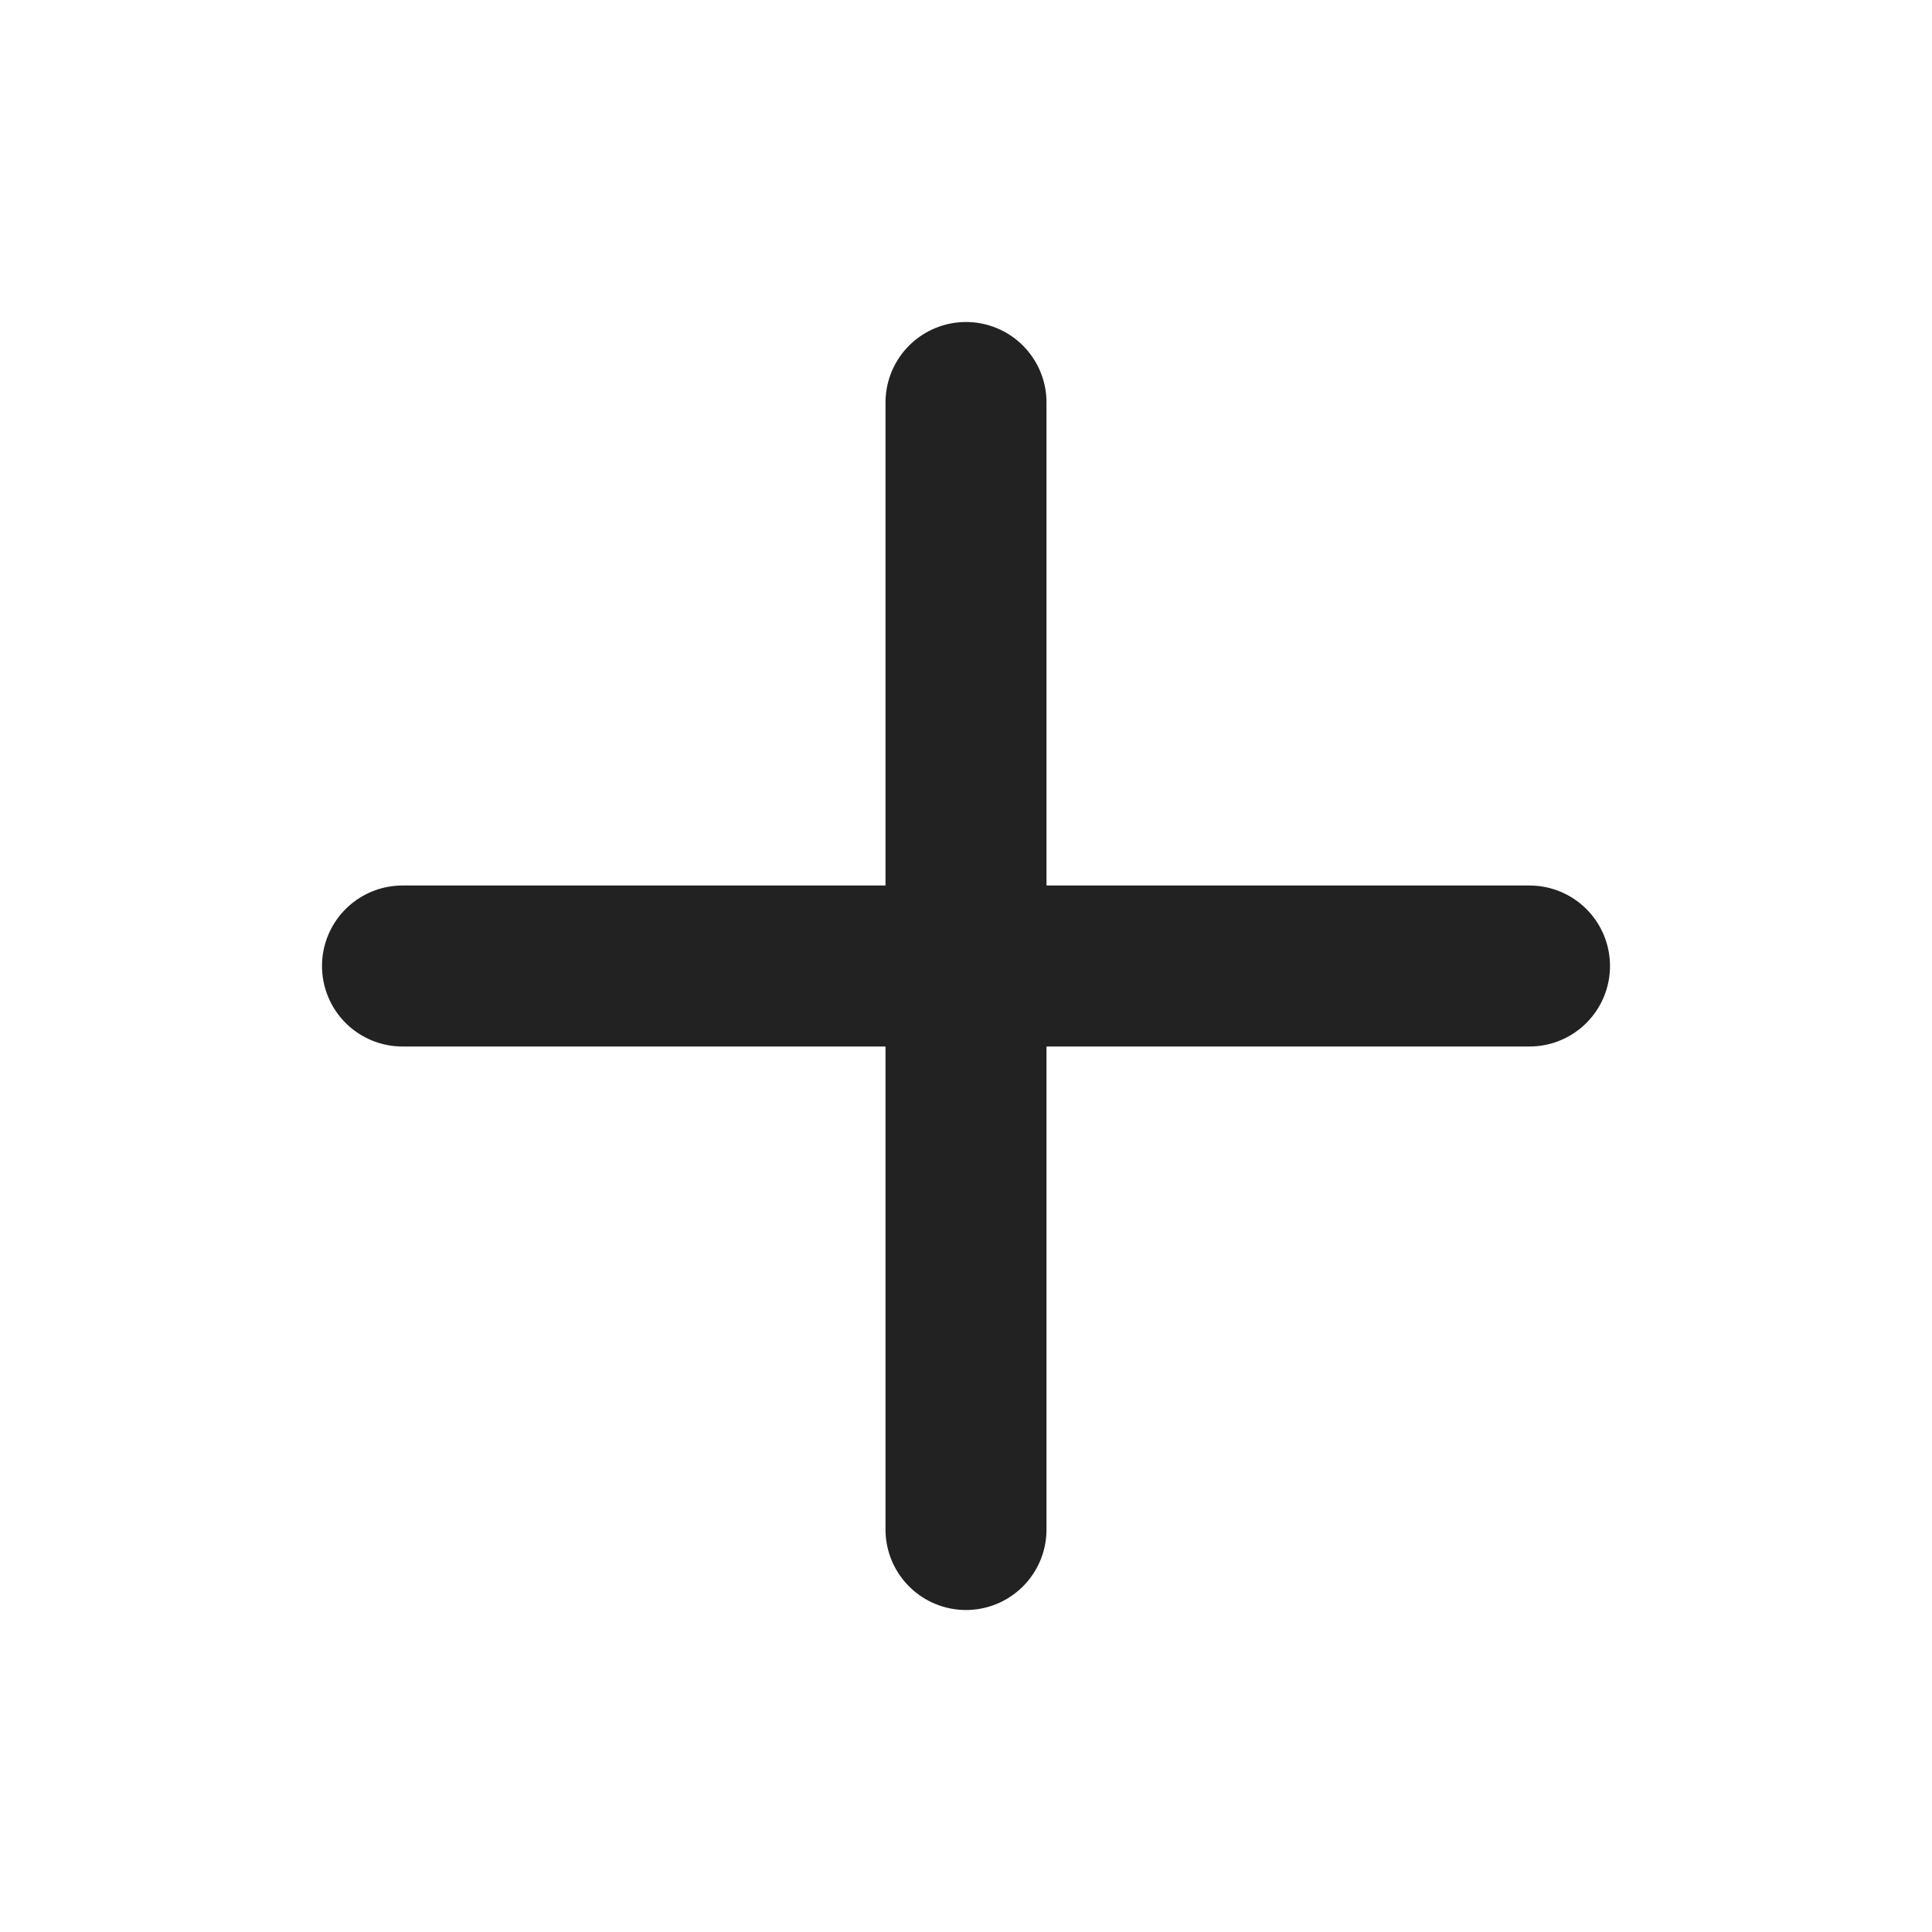
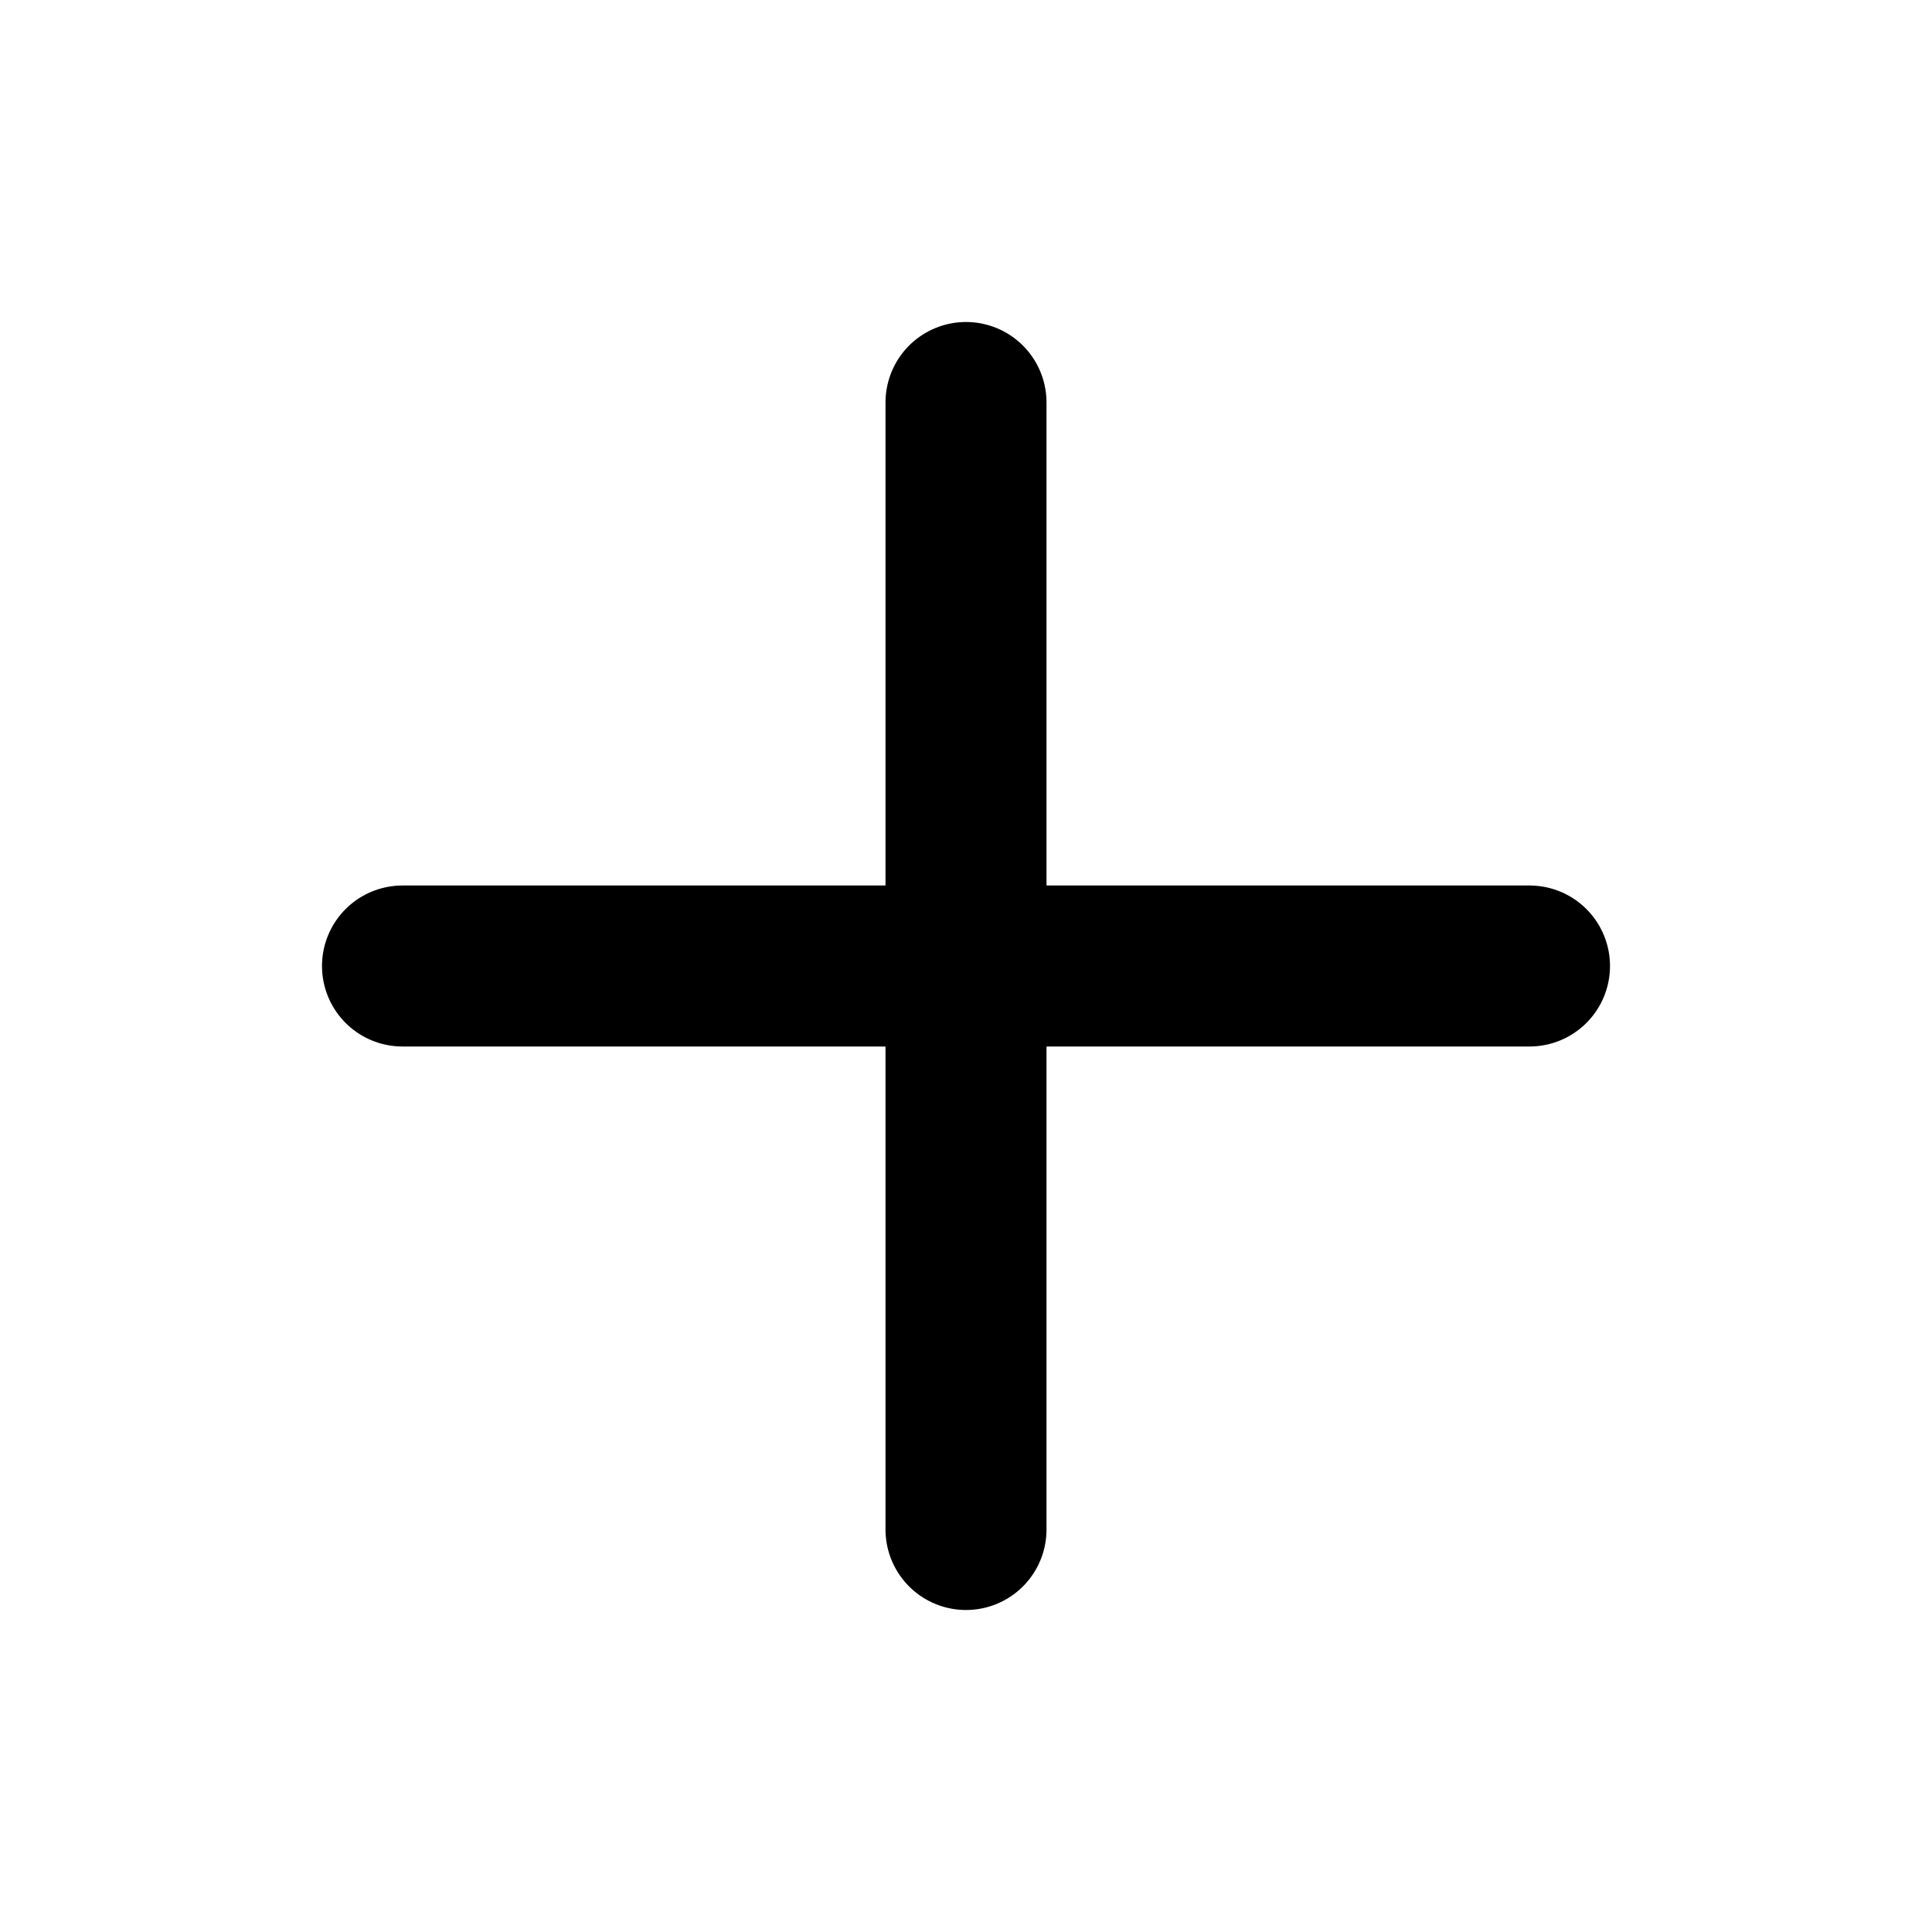
<svg xmlns="http://www.w3.org/2000/svg" width="24" height="24" viewBox="0 0 24 24" fill="none">
-   <path d="M12 5V19M5 12H19" stroke="#222222" stroke-width="2" stroke-linecap="round" stroke-linejoin="round" />
+   <path d="M12 5V19M5 12H19" stroke="currentColor" stroke-width="2" stroke-linecap="round" stroke-linejoin="round" />
</svg>
